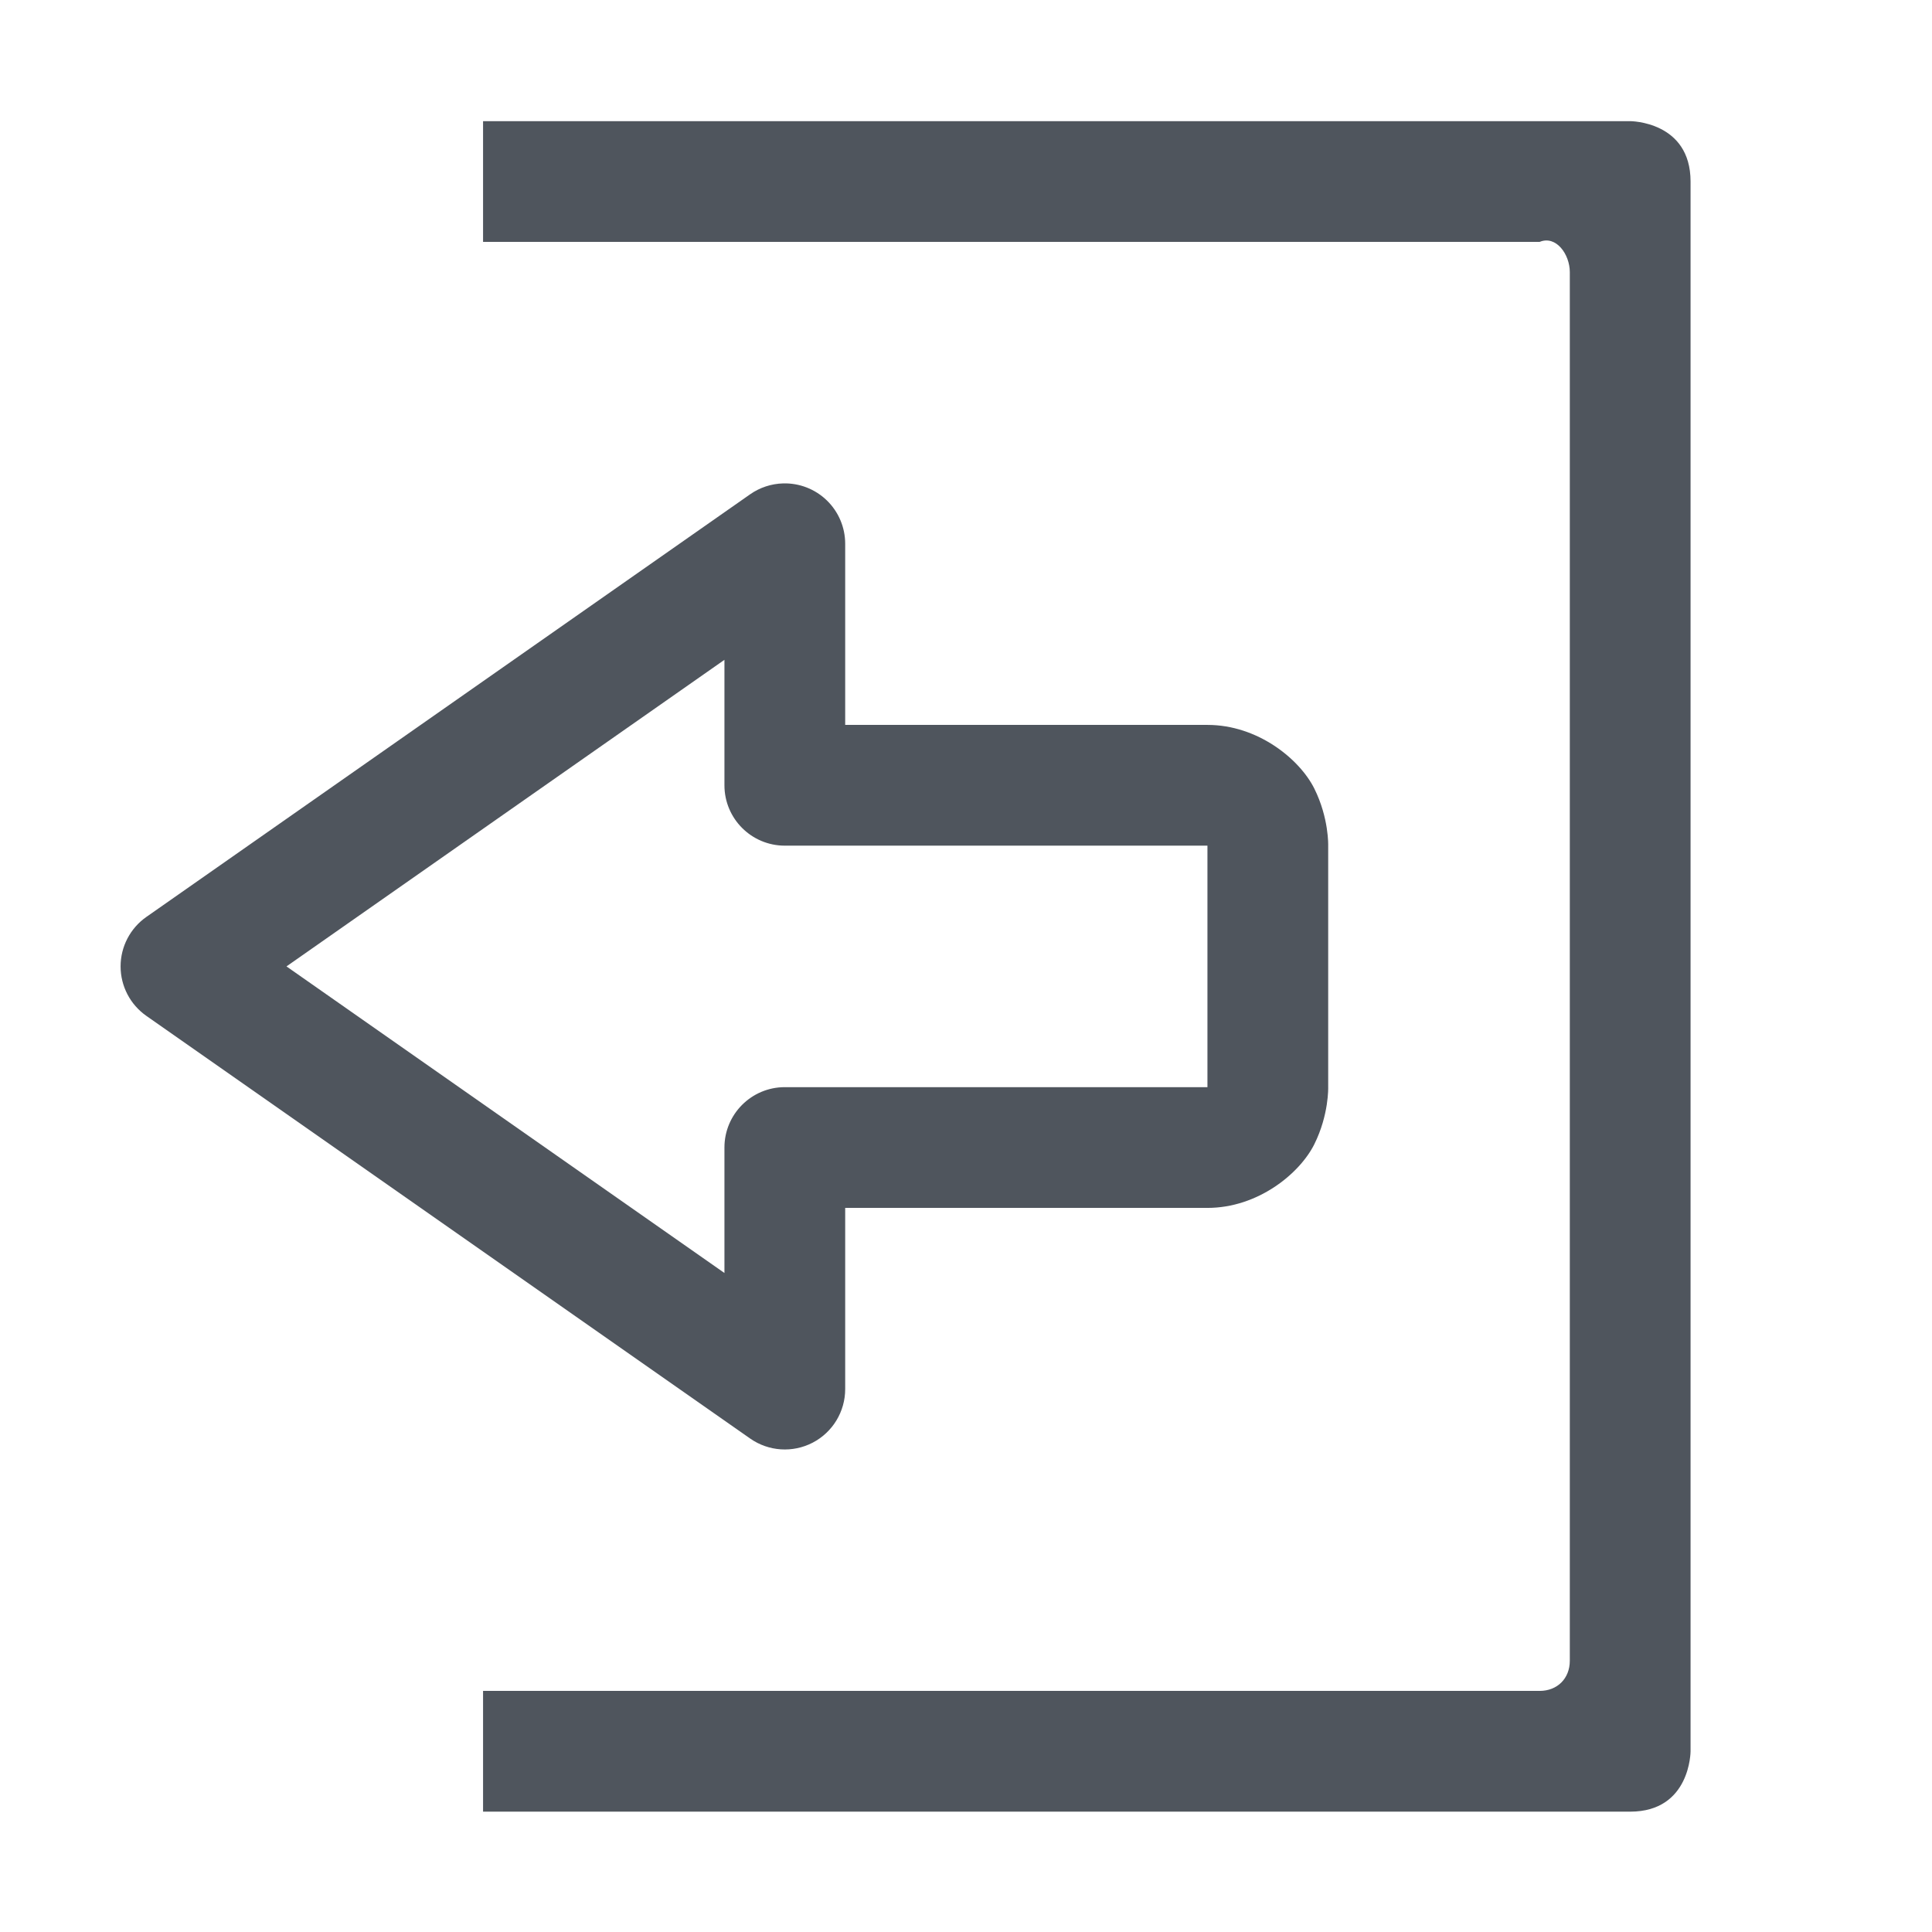
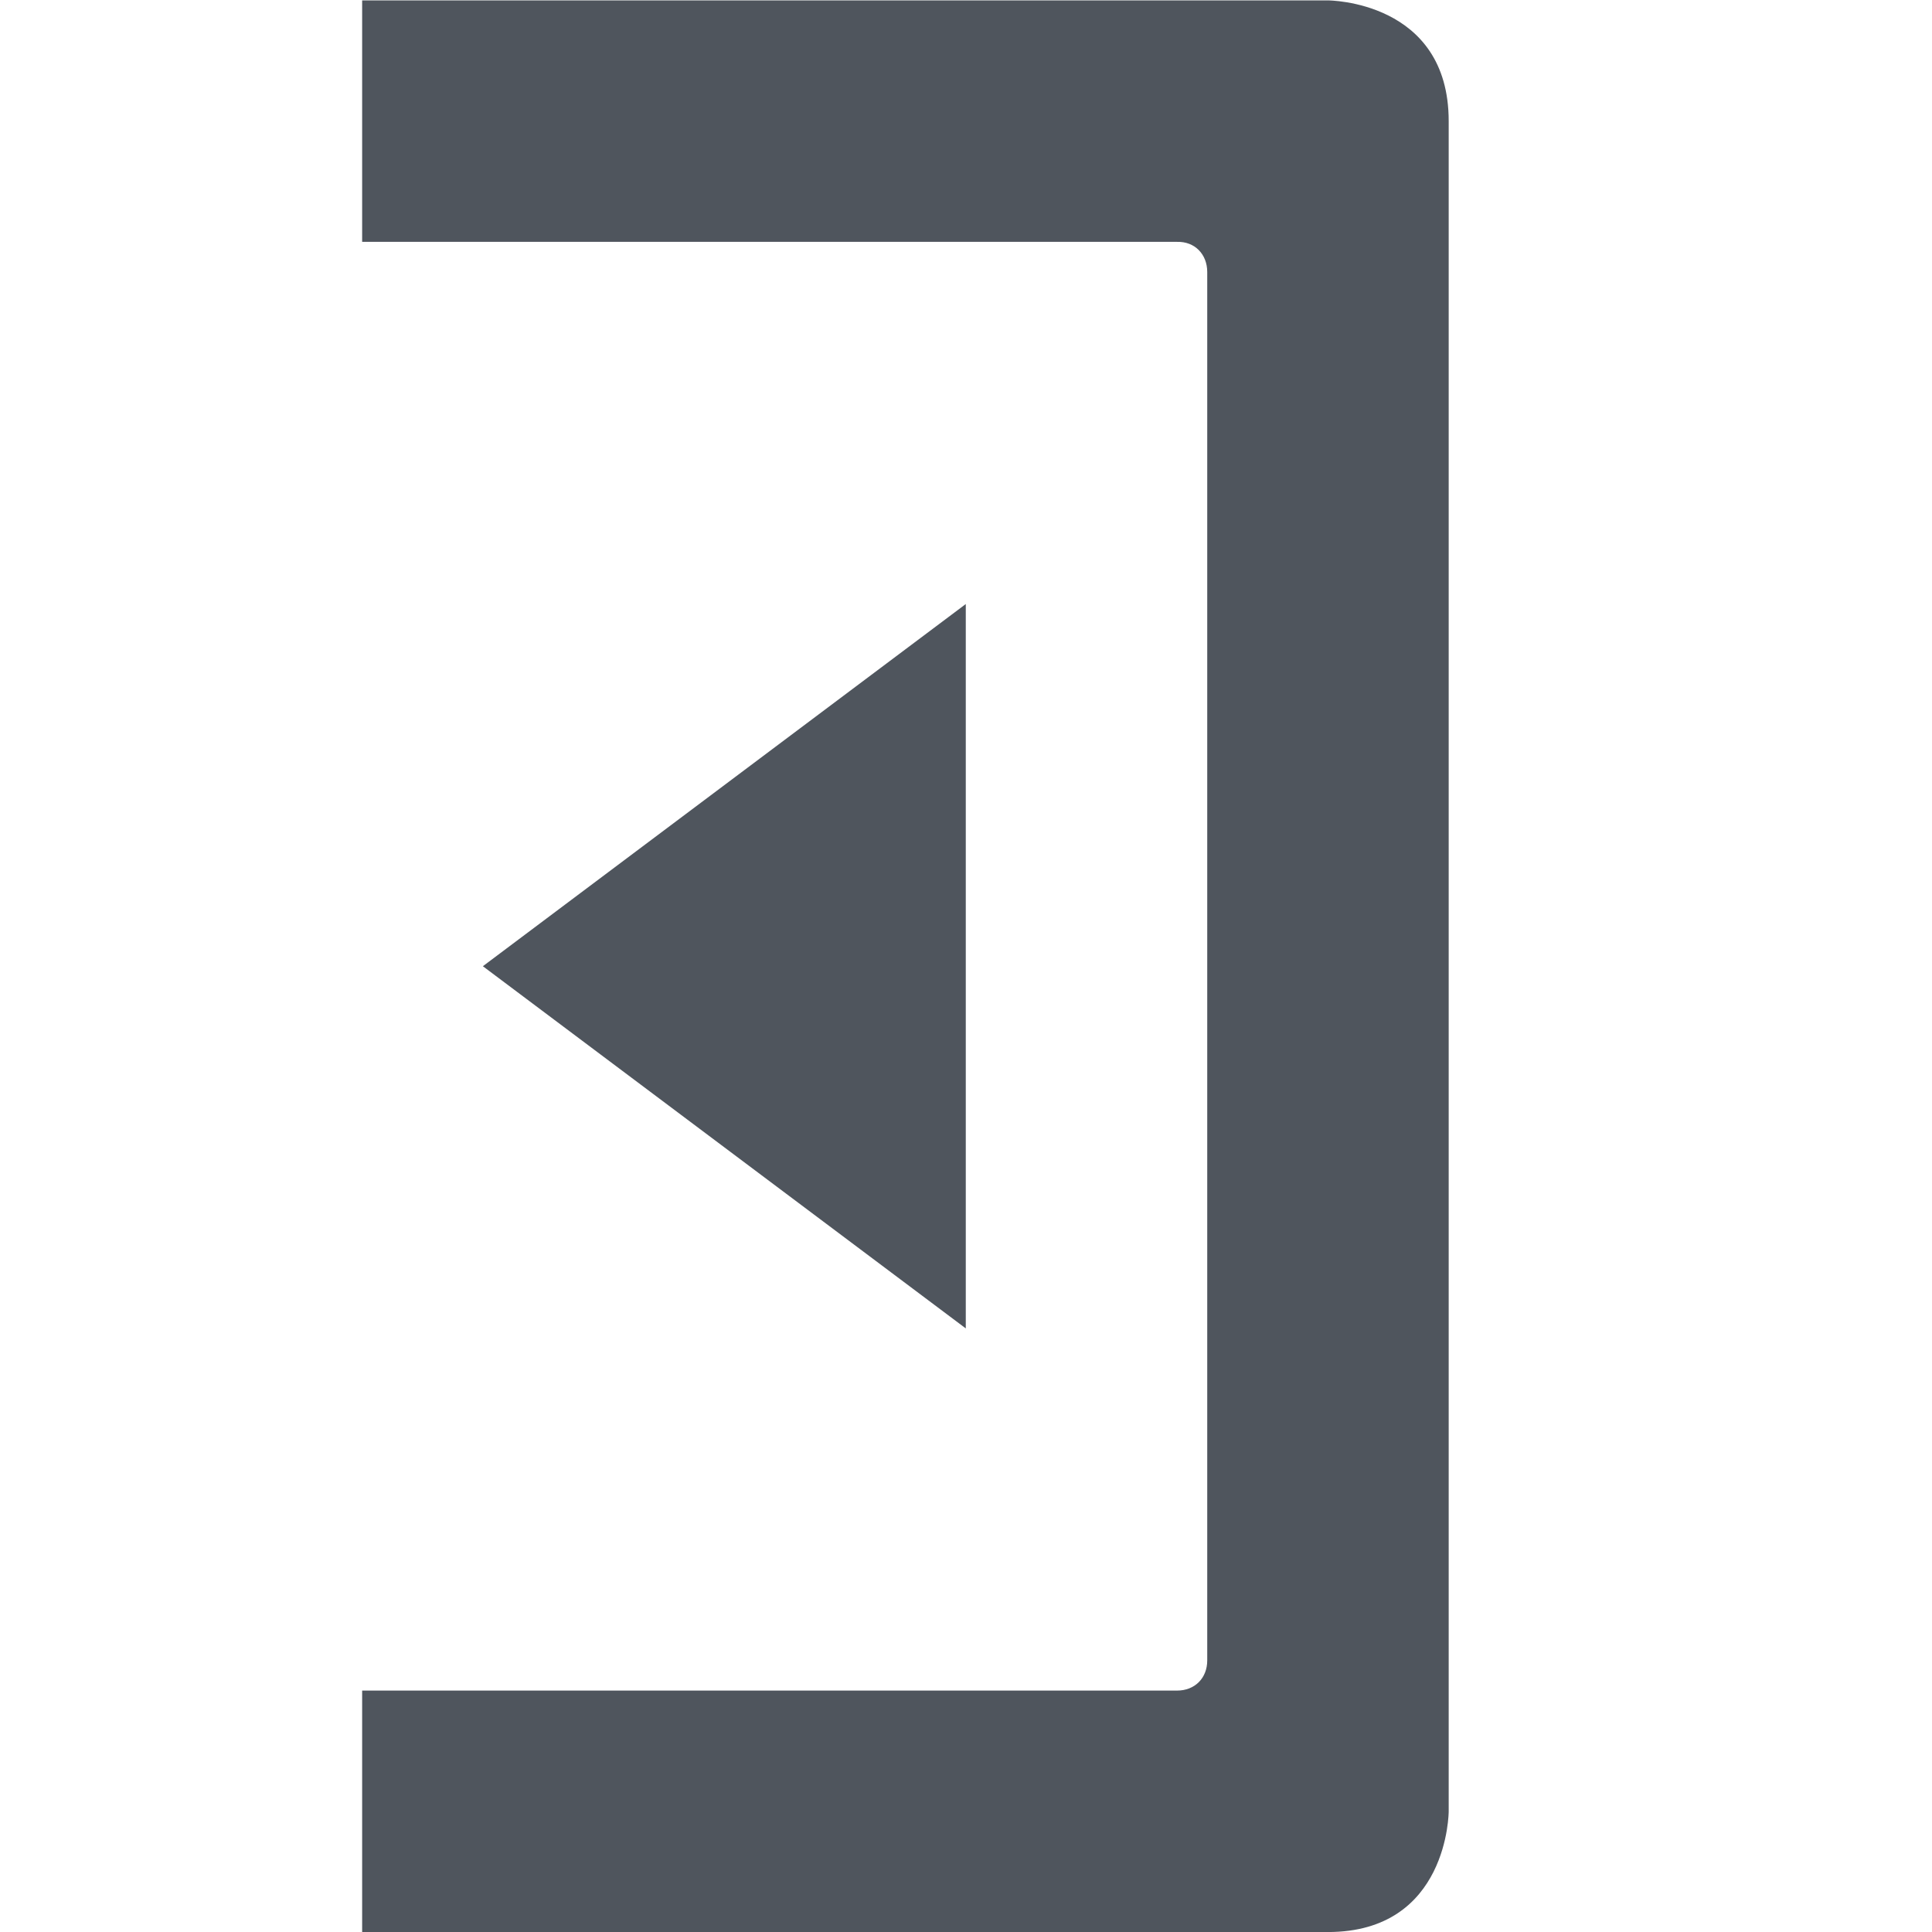
- <svg xmlns="http://www.w3.org/2000/svg" xmlns:ns1="http://www.openswatchbook.org/uri/2009/osb" height="16" id="svg7384" style="enable-background:new" version="1.1" width="16">
+ <svg xmlns="http://www.w3.org/2000/svg" xmlns:ns1="http://www.openswatchbook.org/uri/2009/osb" height="16.003" id="svg7384" style="enable-background:new" version="1.1" width="16">
  <defs id="defs7386">
    <linearGradient id="linearGradient6882" ns1:paint="solid">
      <stop id="stop6884" offset="0" style="stop-color:#555555;stop-opacity:1;" />
    </linearGradient>
    <linearGradient id="linearGradient5606" ns1:paint="solid">
      <stop id="stop5608" offset="0" style="stop-color:#000000;stop-opacity:1;" />
    </linearGradient>
    <filter id="filter7554" style="color-interpolation-filters:sRGB">
      <feBlend id="feBlend7556" in2="BackgroundImage" mode="darken" />
    </filter>
  </defs>
-   <g id="layer9" style="display:inline" transform="translate(-637.0005,-4.99664)" />
-   <g id="layer10" style="display:inline;filter:url(#filter7554)" transform="translate(-637.0005,-4.99664)" />
-   <g id="layer1" style="display:inline" transform="translate(-396.0003,-621.9966)" />
-   <g id="layer14" style="display:inline" transform="translate(-637.0005,-4.99664)" />
-   <g id="layer15" style="display:inline" transform="translate(-637.0005,-4.99664)" />
-   <g id="g71291" style="display:inline" transform="translate(-637.0005,-4.99664)" />
-   <g id="layer2" style="display:inline" transform="translate(-396.0003,-471.9966)" />
-   <g id="layer12" style="display:inline" transform="translate(-637.0005,-4.99664)">
-     <path d="m 650.501,6 c 0,0 0.5,0 0.5,0.5 v 13 c 0,0 0,0.5 -0.5,0.5 h -9.5 v -1 h 8.75 c 0.147,0 0.25,-0.103 0.25,-0.25 V 7.25 c 0,-0.147 -0.114,-0.307 -0.25,-0.25 h -8.75 V 6 Z" id="path7876" style="color:#000000;font-style:normal;font-variant:normal;font-weight:normal;font-stretch:normal;font-size:medium;line-height:normal;font-family:sans-serif;font-variant-ligatures:normal;font-variant-position:normal;font-variant-caps:normal;font-variant-numeric:normal;font-variant-alternates:normal;font-feature-settings:normal;text-indent:0;text-align:start;text-decoration:none;text-decoration-line:none;text-decoration-style:solid;text-decoration-color:#000000;letter-spacing:normal;word-spacing:normal;text-transform:none;writing-mode:lr-tb;direction:ltr;text-orientation:mixed;dominant-baseline:auto;baseline-shift:baseline;text-anchor:start;white-space:normal;shape-padding:0;clip-rule:nonzero;display:inline;overflow:visible;visibility:visible;opacity:1;isolation:auto;mix-blend-mode:normal;color-interpolation:sRGB;color-interpolation-filters:linearRGB;solid-color:#000000;solid-opacity:1;vector-effect:none;fill:#4f555d;fill-opacity:1;fill-rule:nonzero;stroke:none;stroke-width:1;stroke-linecap:round;stroke-linejoin:round;stroke-miterlimit:4;stroke-dasharray:none;stroke-dashoffset:0;stroke-opacity:1;color-rendering:auto;image-rendering:auto;shape-rendering:auto;text-rendering:auto;enable-background:accumulate" />
-     <path d="m 643.486,9 a 0.5,0.5 0 0 0 -0.273,0.09 l -5,3.5 a 0.5,0.5 0 0 0 0,0.82 l 5,3.5 A 0.5,0.5 0 0 0 644,16.5 V 15 h 3 c 0.417,0 0.763,-0.283 0.885,-0.527 C 648.007,14.228 648,14 648,14 v -2 c 0,0 0.007,-0.228 -0.115,-0.473 C 647.763,11.283 647.417,11 647,11 h -3 V 9.5 A 0.5,0.5 0 0 0 643.486,9 Z M 643,10.461 V 11.5 a 0.5,0.5 0 0 0 0.5,0.5 h 3.5 v 2 h -3.5 a 0.5,0.5 0 0 0 -0.5,0.5 v 1.039 L 639.373,13 Z" id="path7878" style="color:#000000;font-style:normal;font-variant:normal;font-weight:normal;font-stretch:normal;font-size:medium;line-height:normal;font-family:sans-serif;font-variant-ligatures:normal;font-variant-position:normal;font-variant-caps:normal;font-variant-numeric:normal;font-variant-alternates:normal;font-feature-settings:normal;text-indent:0;text-align:start;text-decoration:none;text-decoration-line:none;text-decoration-style:solid;text-decoration-color:#000000;letter-spacing:normal;word-spacing:normal;text-transform:none;writing-mode:lr-tb;direction:ltr;text-orientation:mixed;dominant-baseline:auto;baseline-shift:baseline;text-anchor:start;white-space:normal;shape-padding:0;clip-rule:nonzero;display:inline;overflow:visible;visibility:visible;opacity:1;isolation:auto;mix-blend-mode:normal;color-interpolation:sRGB;color-interpolation-filters:linearRGB;solid-color:#000000;solid-opacity:1;vector-effect:none;fill:#4f555d;fill-opacity:1;fill-rule:evenodd;stroke:none;stroke-width:1px;stroke-linecap:butt;stroke-linejoin:round;stroke-miterlimit:4;stroke-dasharray:none;stroke-dashoffset:0;stroke-opacity:1;color-rendering:auto;image-rendering:auto;shape-rendering:auto;text-rendering:auto;enable-background:new" />
+   <g id="layer9" style="display:inline" transform="translate(-637.0003,-4.996674)" />
+   <g id="layer1" style="display:inline" transform="translate(-396.0001,-621.9967)" />
+   <g id="layer14" style="display:inline" transform="translate(-637.0003,-4.996674)" />
+   <g id="g71291" style="display:inline" transform="translate(-637.0003,-4.996674)" />
+   <g id="layer15" style="display:inline" transform="translate(-637.0003,-4.996674)" />
+   <g id="layer10" style="display:inline;filter:url(#filter7554)" transform="translate(-637.0003,-4.996674)" />
+   <g id="layer2" style="display:inline" transform="translate(-396.0001,-471.9967)" />
+   <g id="layer3" transform="translate(-396.0001,-731.9967)" />
+   <g id="layer12" style="display:inline" transform="translate(-637.0003,-4.996674)">
+     <path d="M 645,10 641,13 645,16 Z" id="path7516" style="display:inline;fill:#4f555d;fill-opacity:1;stroke:none;enable-background:new" />
+     <path d="m 648,5 c 0,0 1,0 1,1 v 14 c 0,0 0,1 -1,1 h -8 v -2 h 6.75 c 0.147,0 0.25,-0.103 0.25,-0.25 V 7.25 c 0,-0.147 -0.103,-0.254 -0.25,-0.25 h -6.75 V 5 Z" id="path7518" style="color:#000000;font-style:normal;font-variant:normal;font-weight:normal;font-stretch:normal;font-size:medium;line-height:normal;font-family:sans-serif;font-variant-ligatures:normal;font-variant-position:normal;font-variant-caps:normal;font-variant-numeric:normal;font-variant-alternates:normal;font-feature-settings:normal;text-indent:0;text-align:start;text-decoration:none;text-decoration-line:none;text-decoration-style:solid;text-decoration-color:#000000;letter-spacing:normal;word-spacing:normal;text-transform:none;writing-mode:lr-tb;direction:ltr;text-orientation:mixed;dominant-baseline:auto;baseline-shift:baseline;text-anchor:start;white-space:normal;shape-padding:0;clip-rule:nonzero;display:inline;overflow:visible;visibility:visible;opacity:1;isolation:auto;mix-blend-mode:normal;color-interpolation:sRGB;color-interpolation-filters:linearRGB;solid-color:#000000;solid-opacity:1;vector-effect:none;fill:#4f555d;fill-opacity:1;fill-rule:nonzero;stroke:none;stroke-width:1;stroke-linecap:round;stroke-linejoin:round;stroke-miterlimit:4;stroke-dasharray:none;stroke-dashoffset:0;stroke-opacity:1;color-rendering:auto;image-rendering:auto;shape-rendering:auto;text-rendering:auto;enable-background:accumulate" />
  </g>
-   <g id="layer3" transform="translate(-396.0003,-731.9966)" />
</svg>
